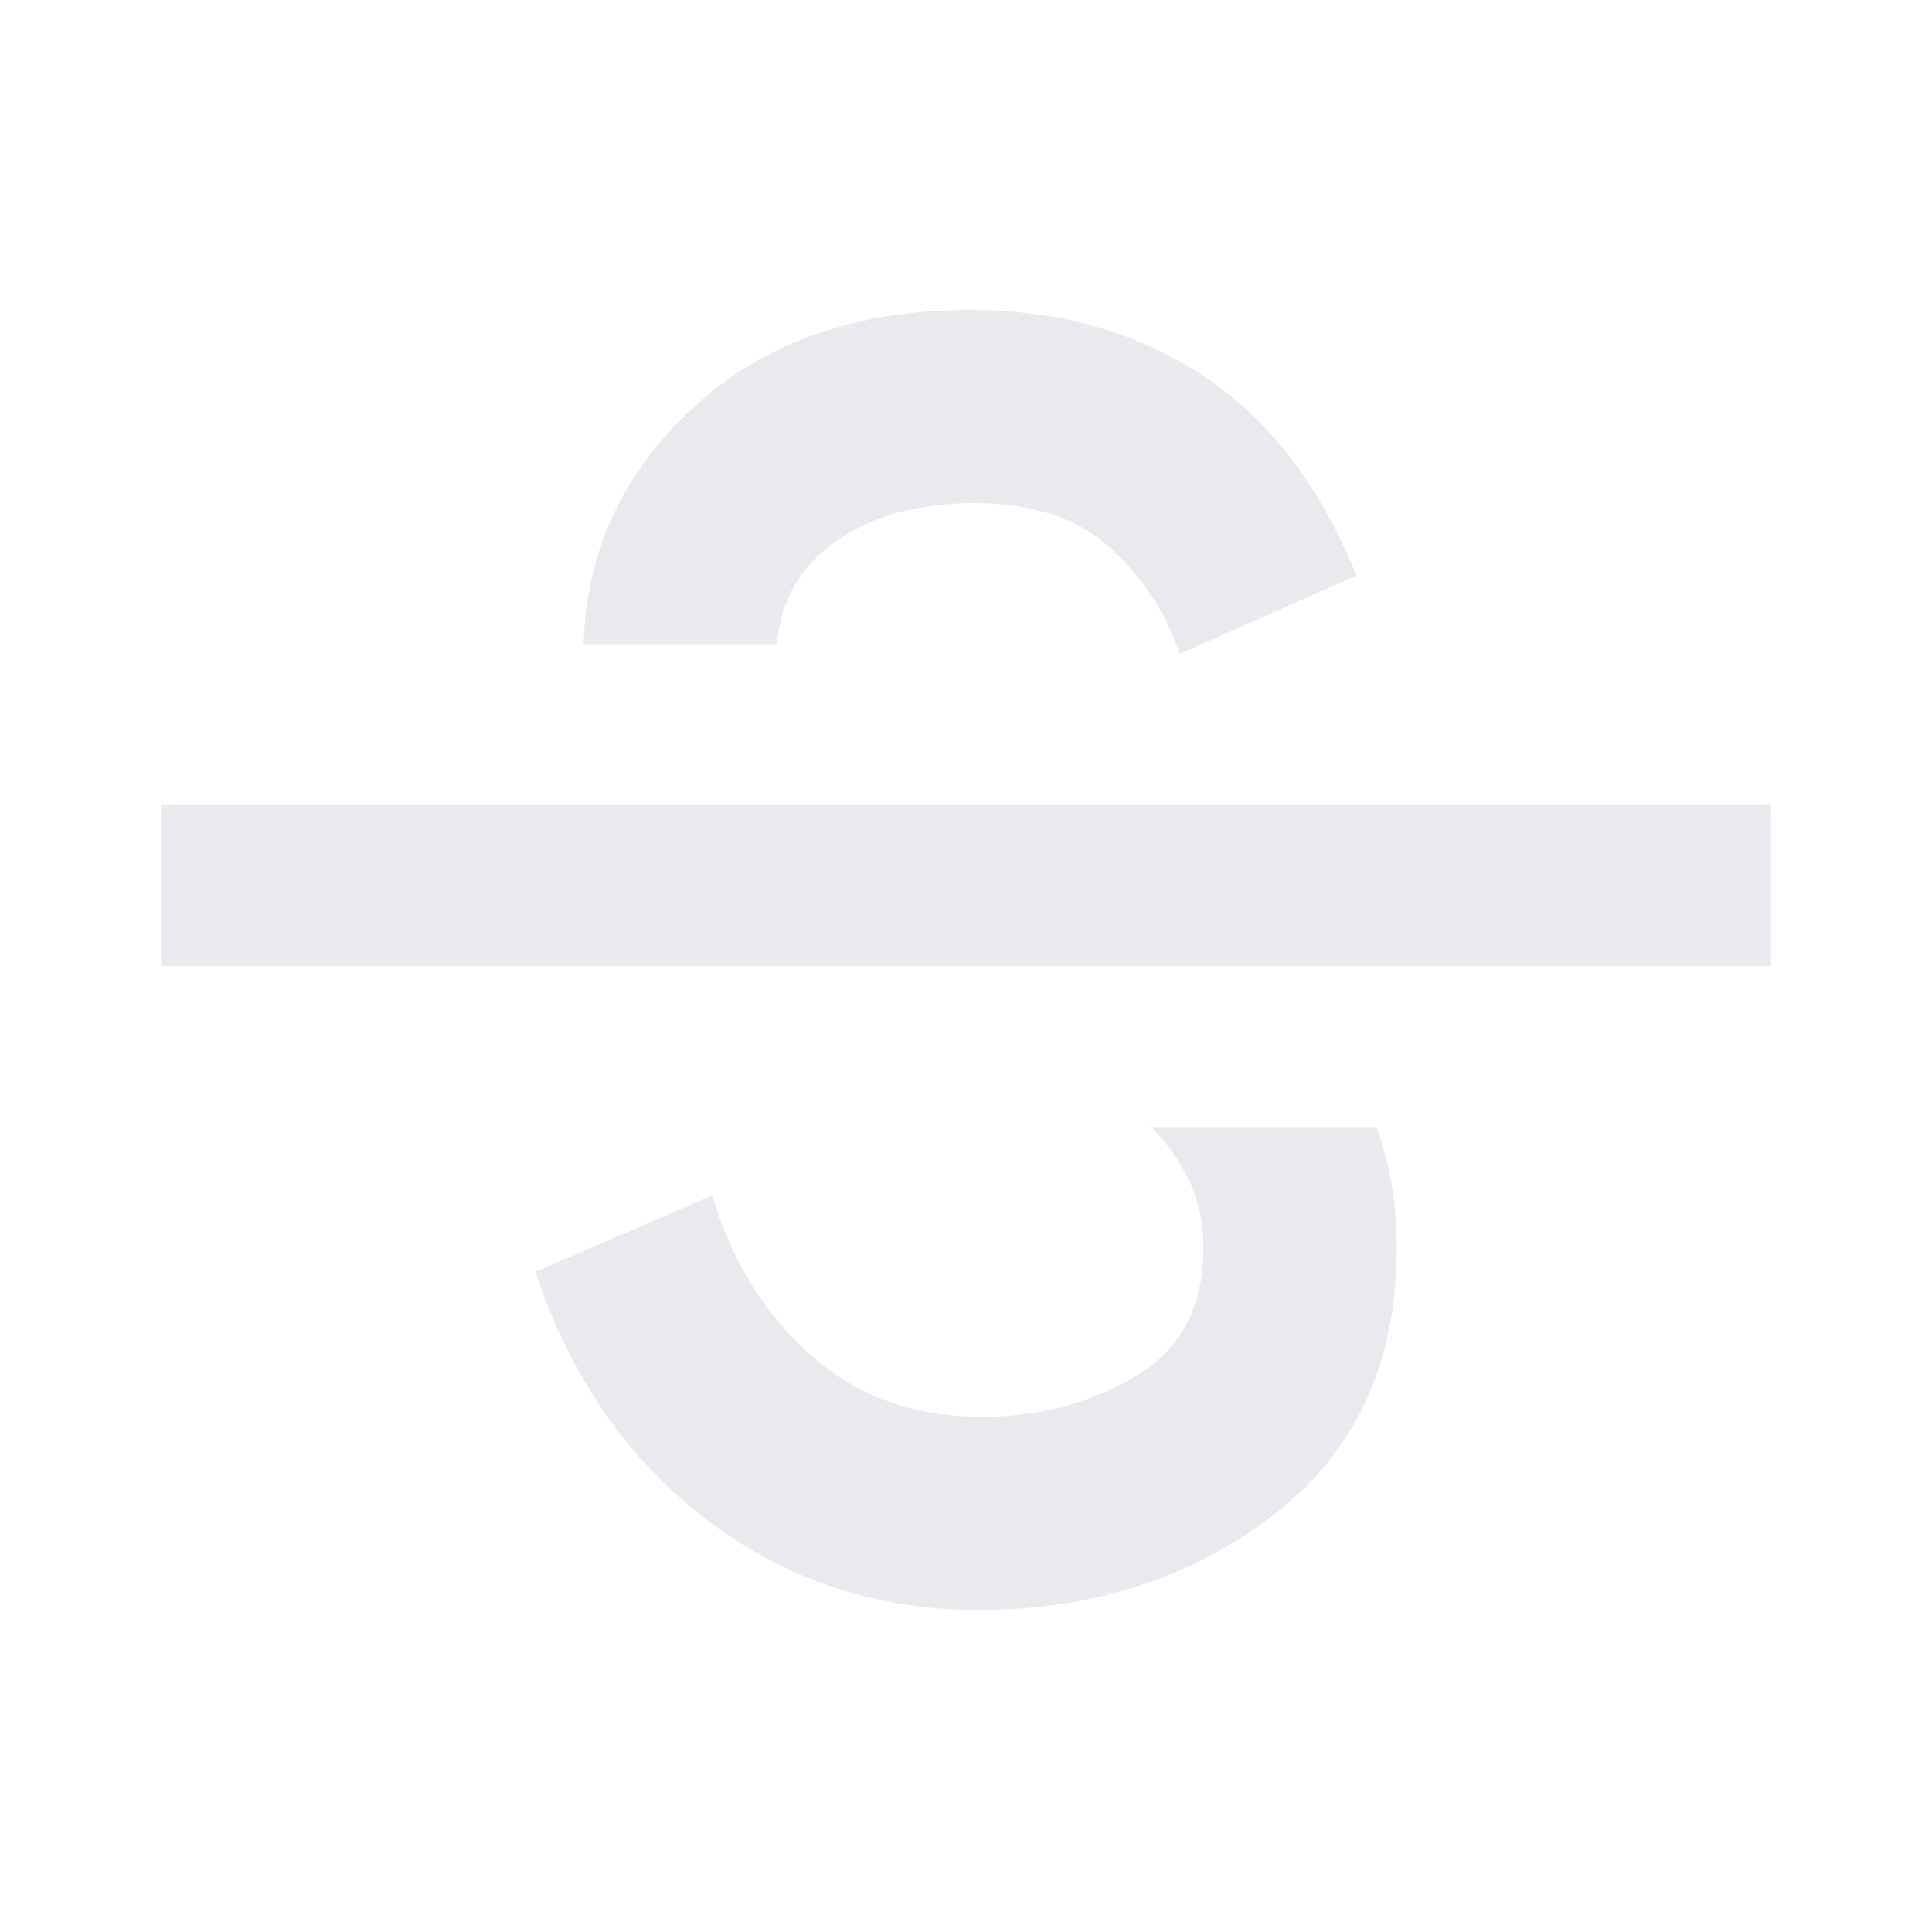
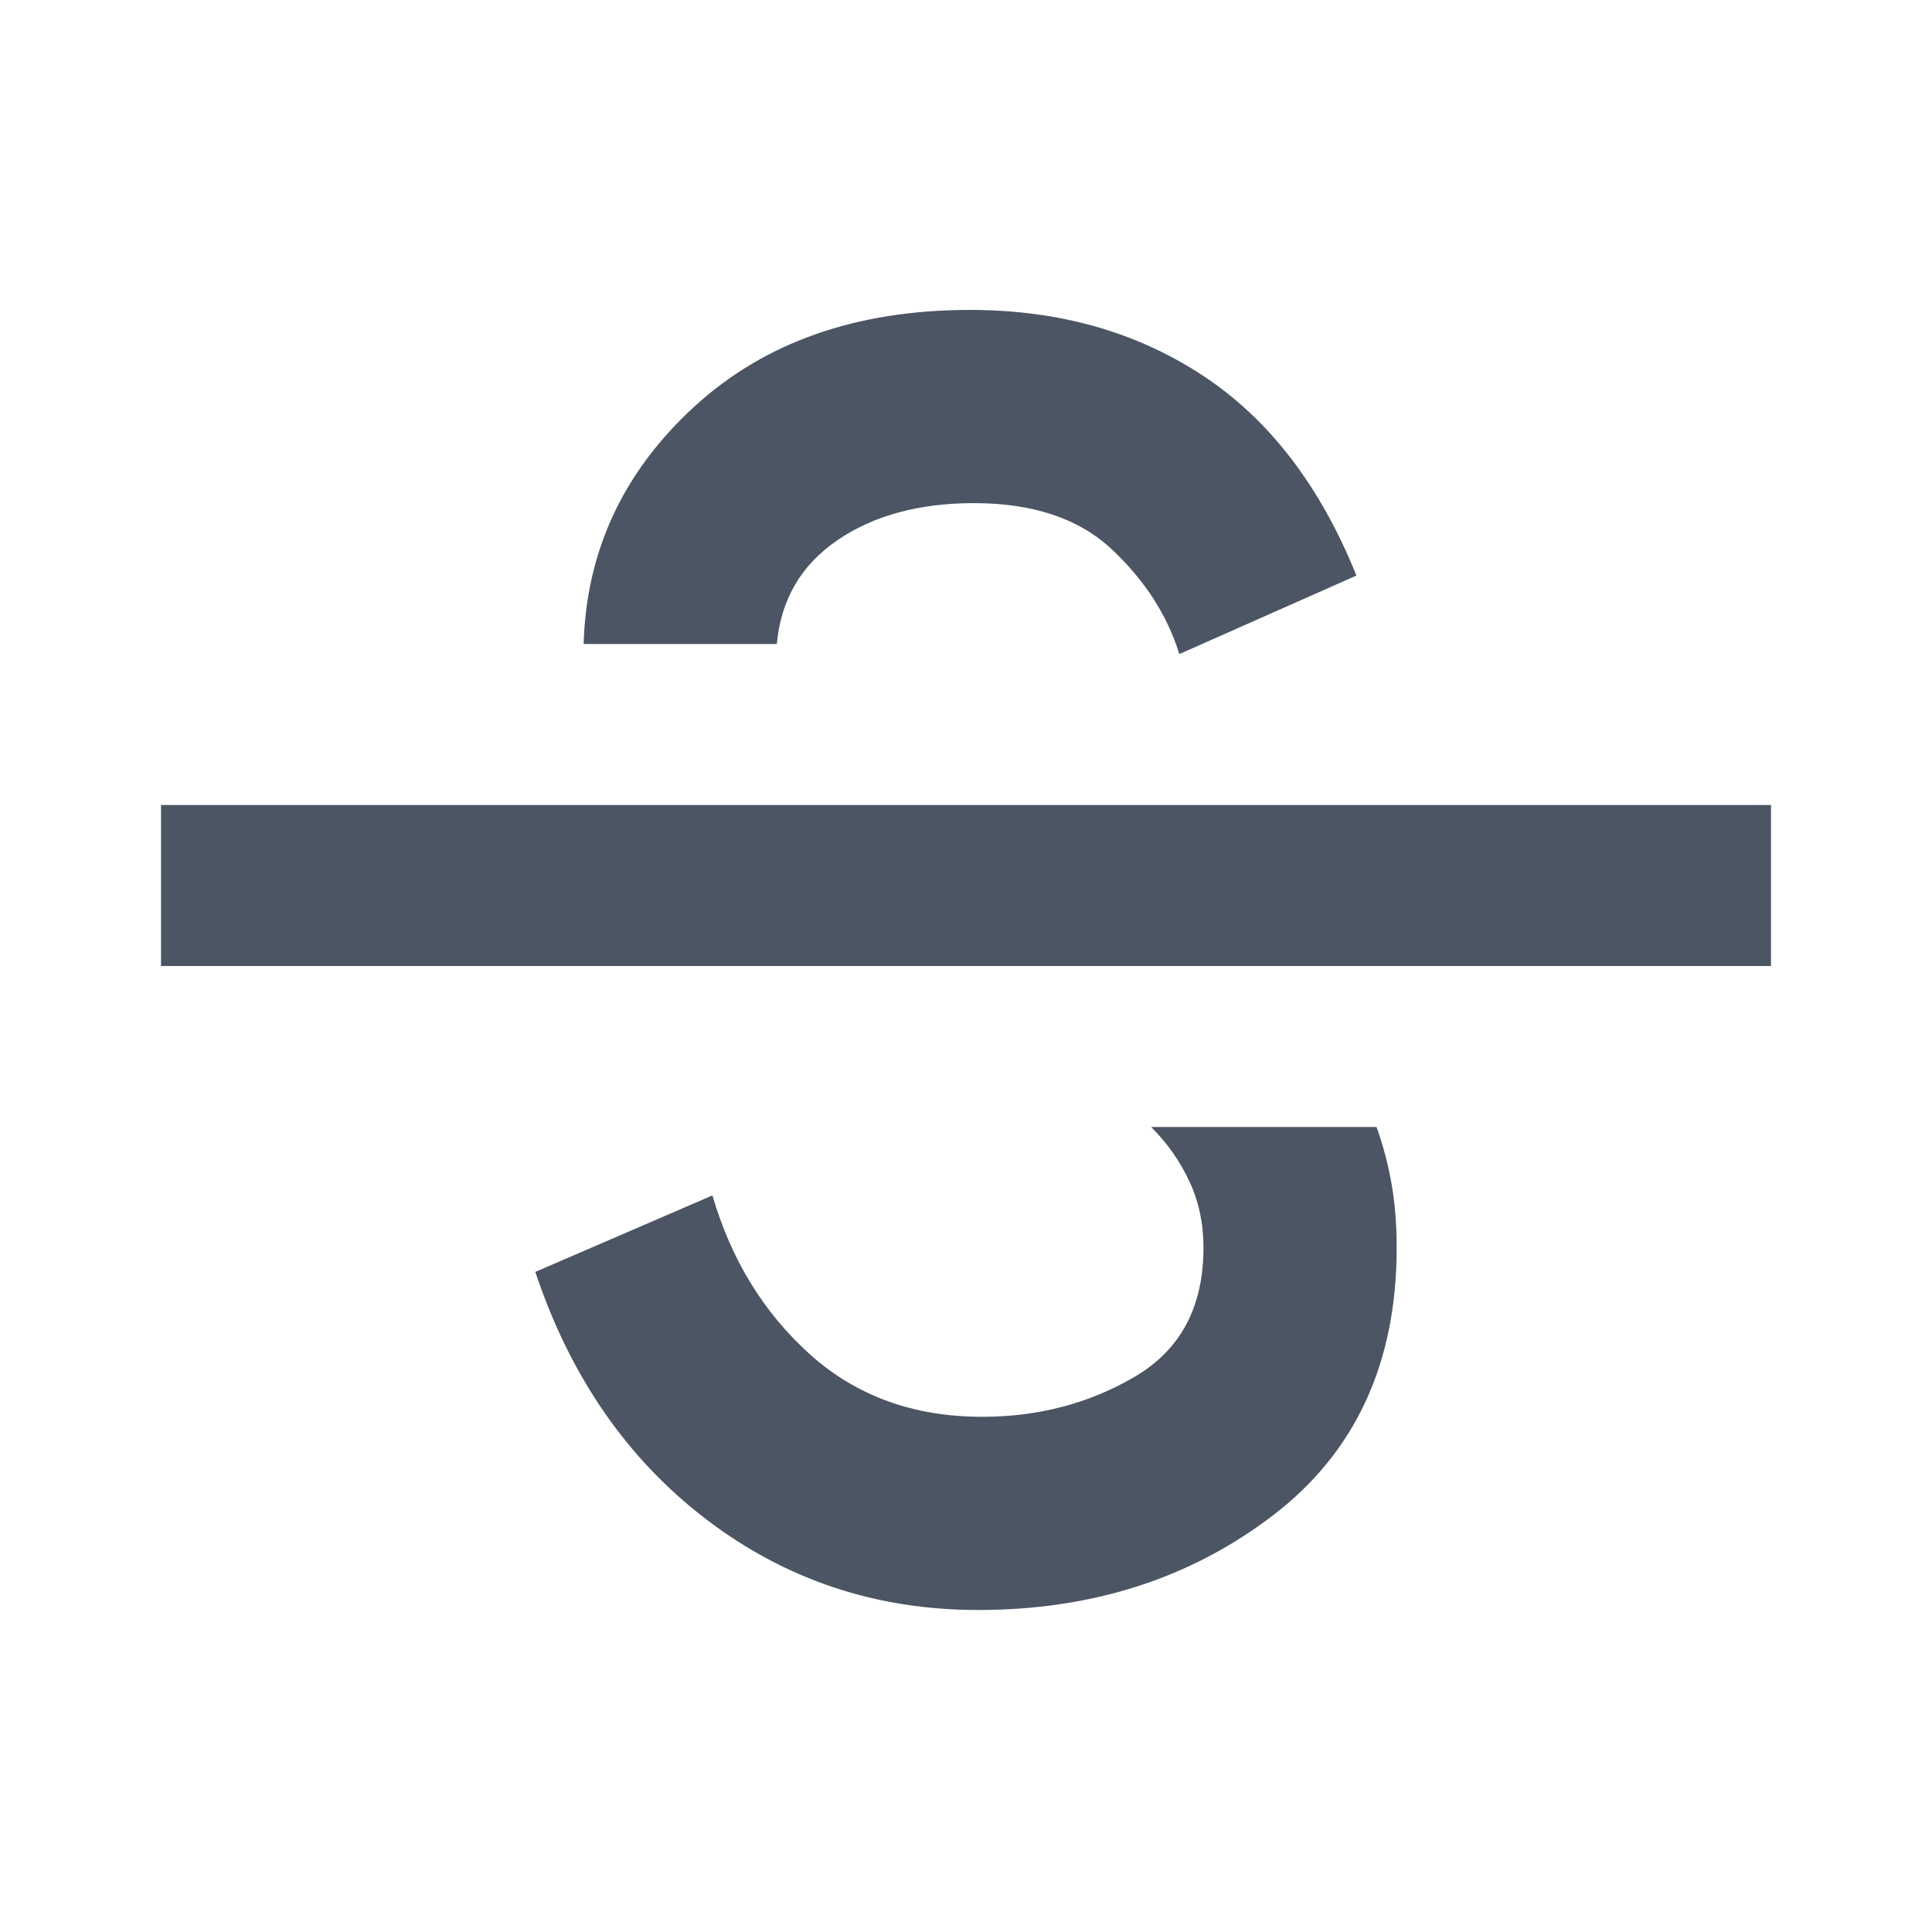
- <svg xmlns="http://www.w3.org/2000/svg" height="24px" viewBox="0 -960 960 960" width="24px" fill="#e8eaed">
+ <svg xmlns="http://www.w3.org/2000/svg" height="24px" viewBox="0 -960 960 960" width="24px" fill="#4b5563">
  <path d="M486-160q-76 0-135-45t-85-123l88-38q14 48 48.5 79t85.5 31q42 0 76-20t34-64q0-18-7-33t-19-27h112q5 14 7.5 28.5T694-340q0 86-61.5 133T486-160ZM80-480v-80h800v80H80Zm402-326q66 0 115.5 32.5T674-674l-88 39q-9-29-33.5-52T484-710q-41 0-68 18.5T386-640h-96q2-69 54.5-117.5T482-806Z" />
</svg>
